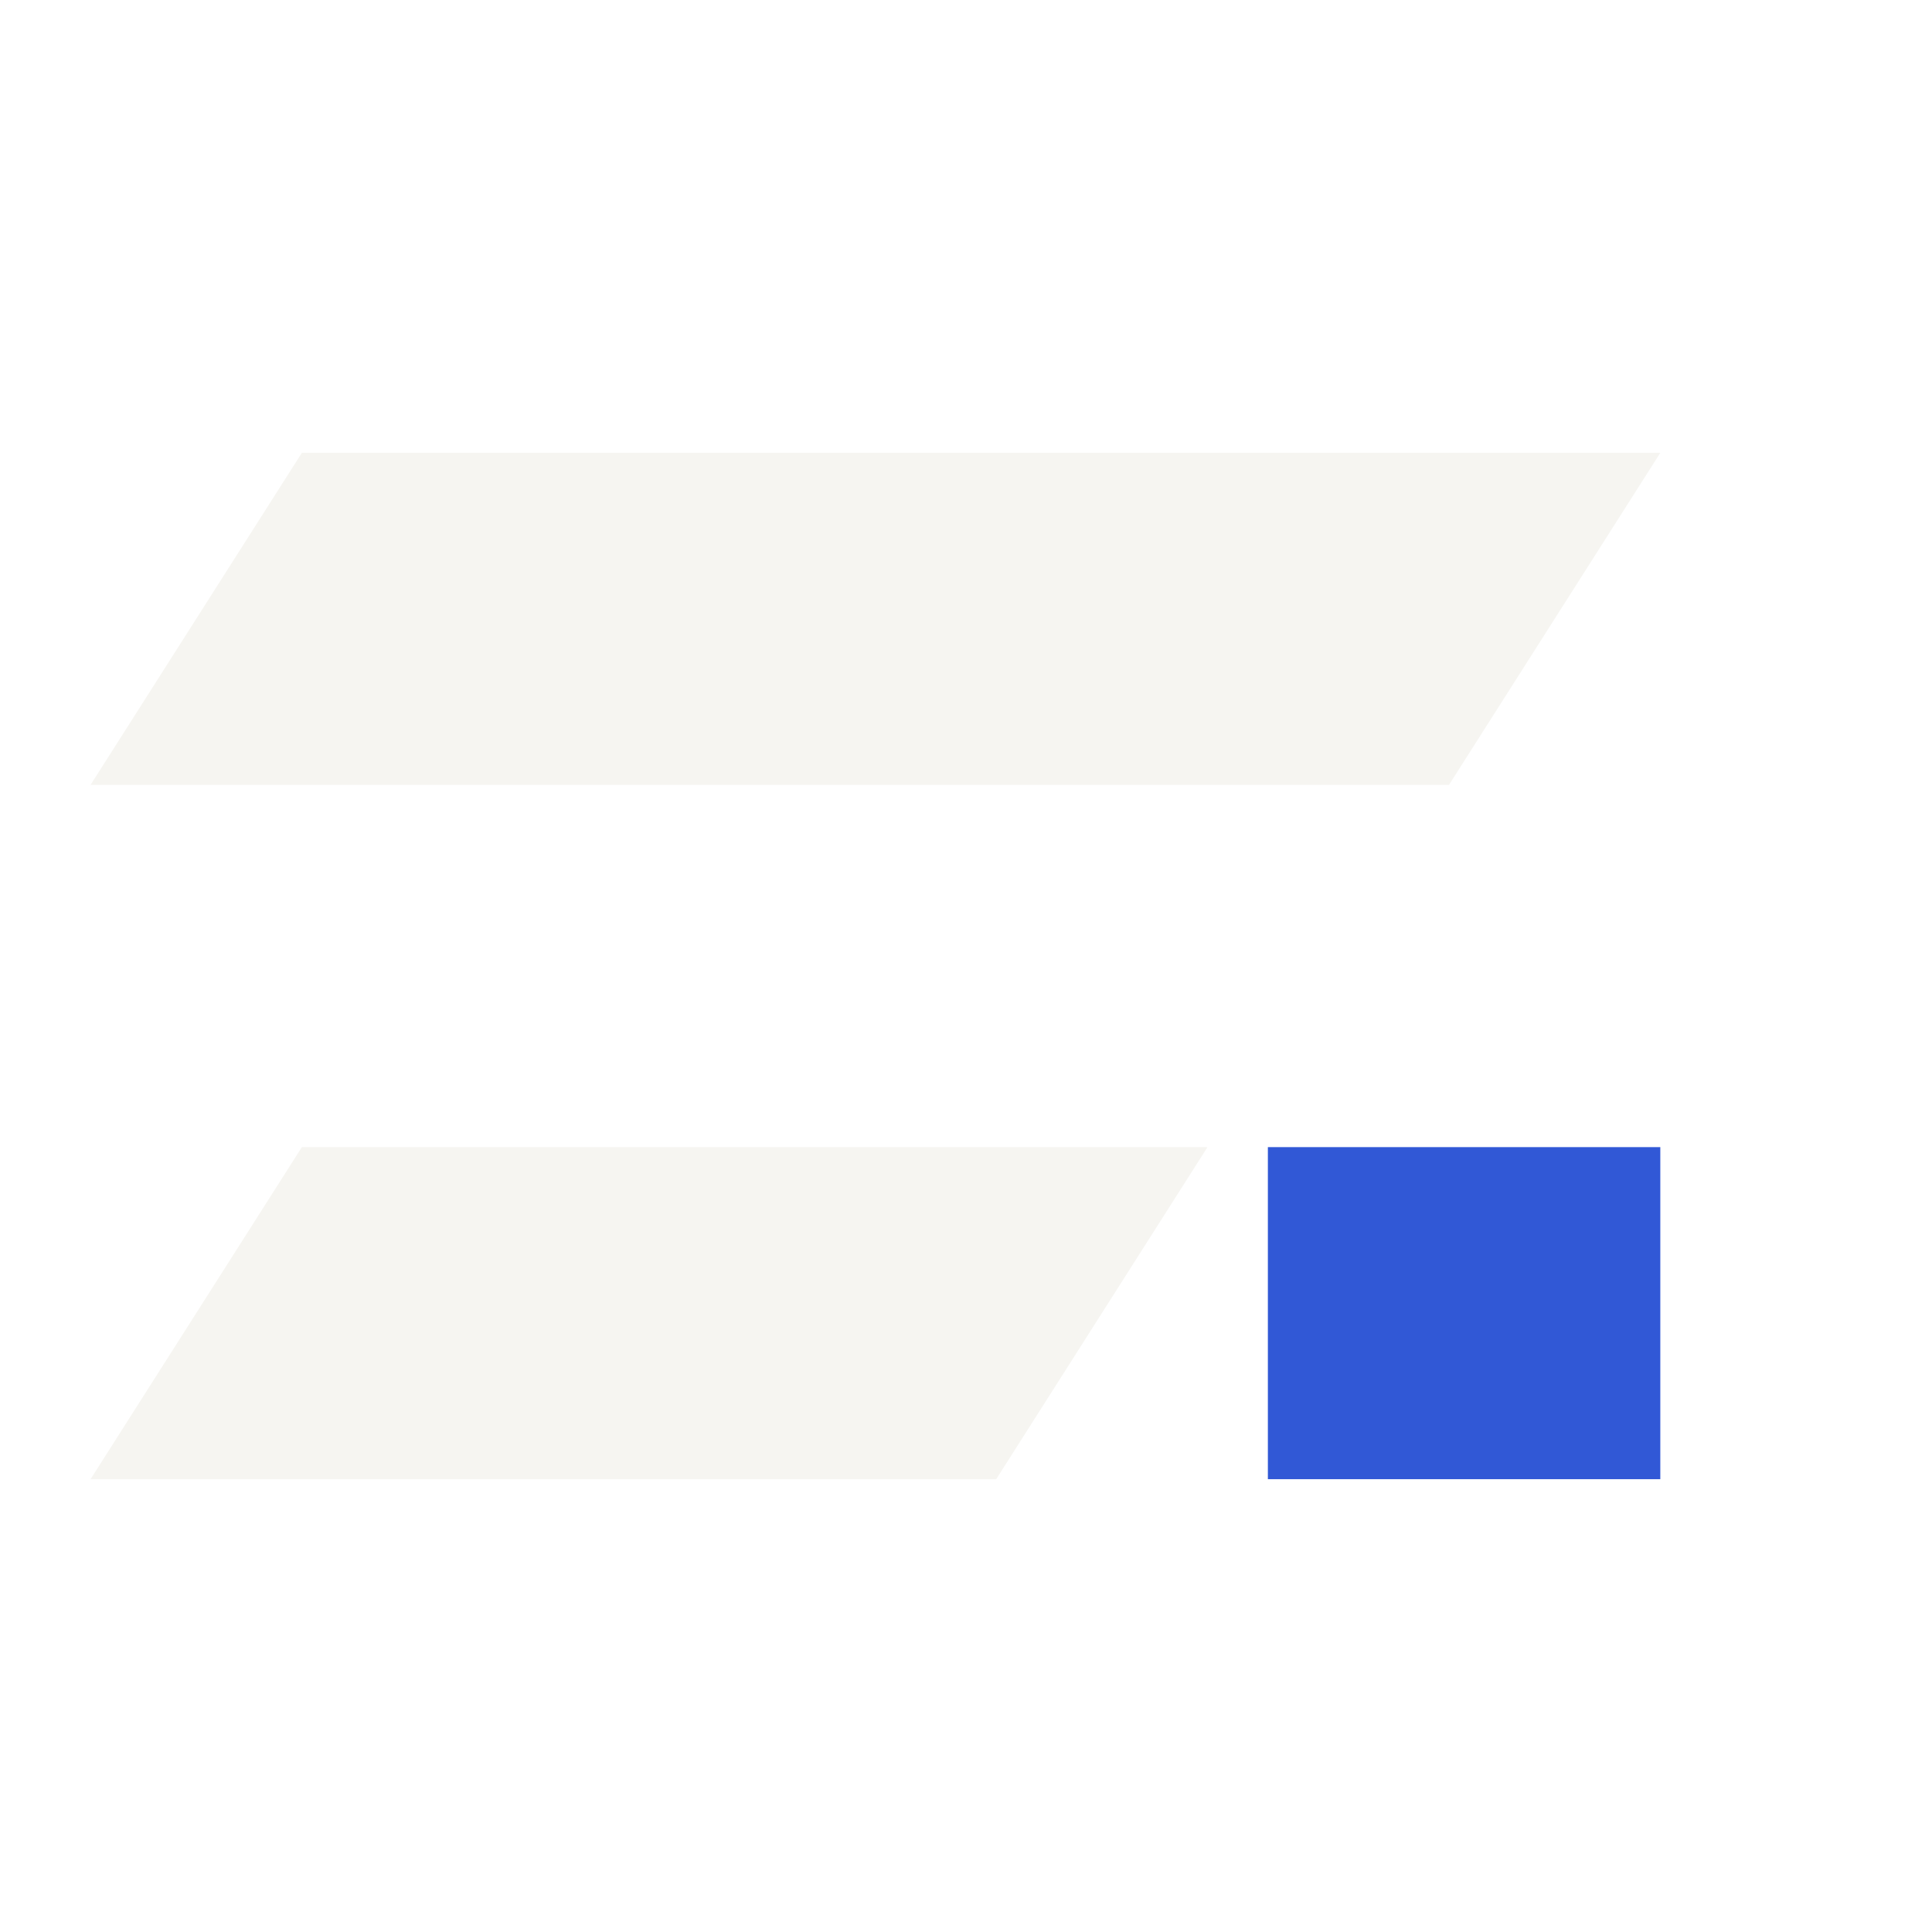
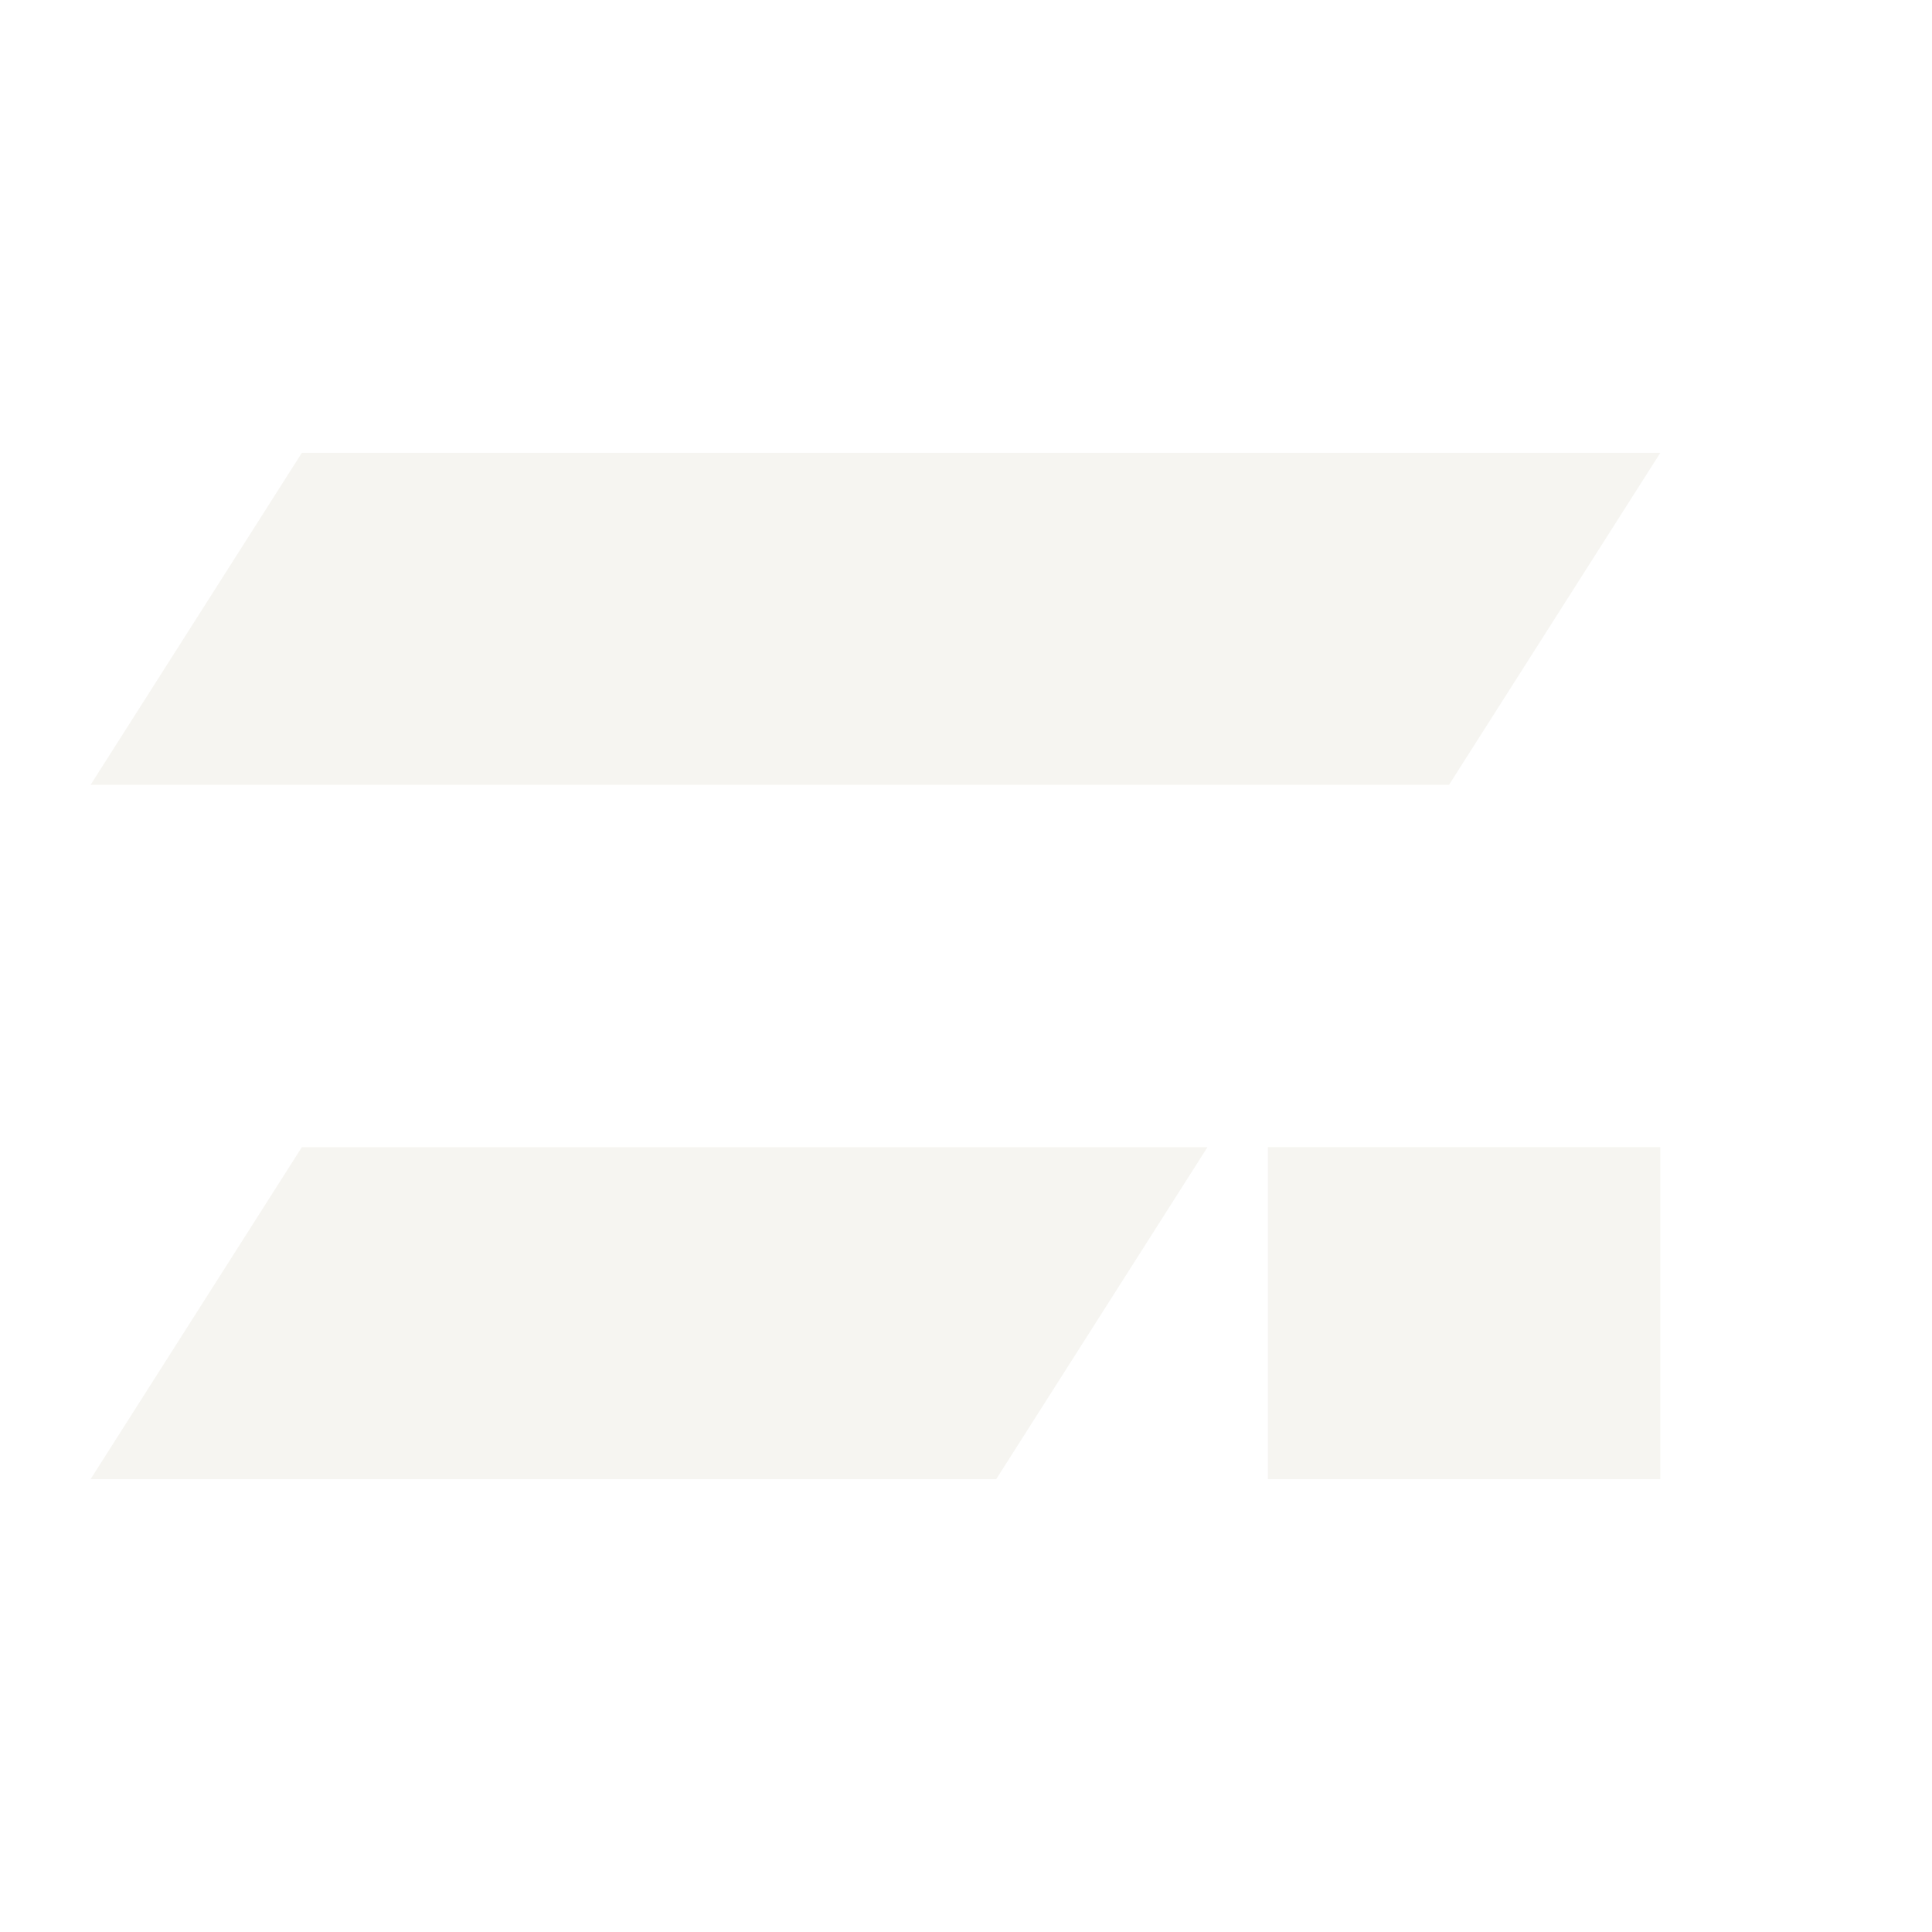
<svg xmlns="http://www.w3.org/2000/svg" viewBox="0 0 64 64" role="img" aria-label="FirstBell mark">
  <path fill="#f6f5f1" d="M10 15h45l-7 11H3zm0 23h30l-7 11H3z" />
-   <path fill="#3158d6" d="M42 38h13v11H42z" />
+   <path fill="#f6f5f1" d="M42 38h13v11H42z" />
</svg>
